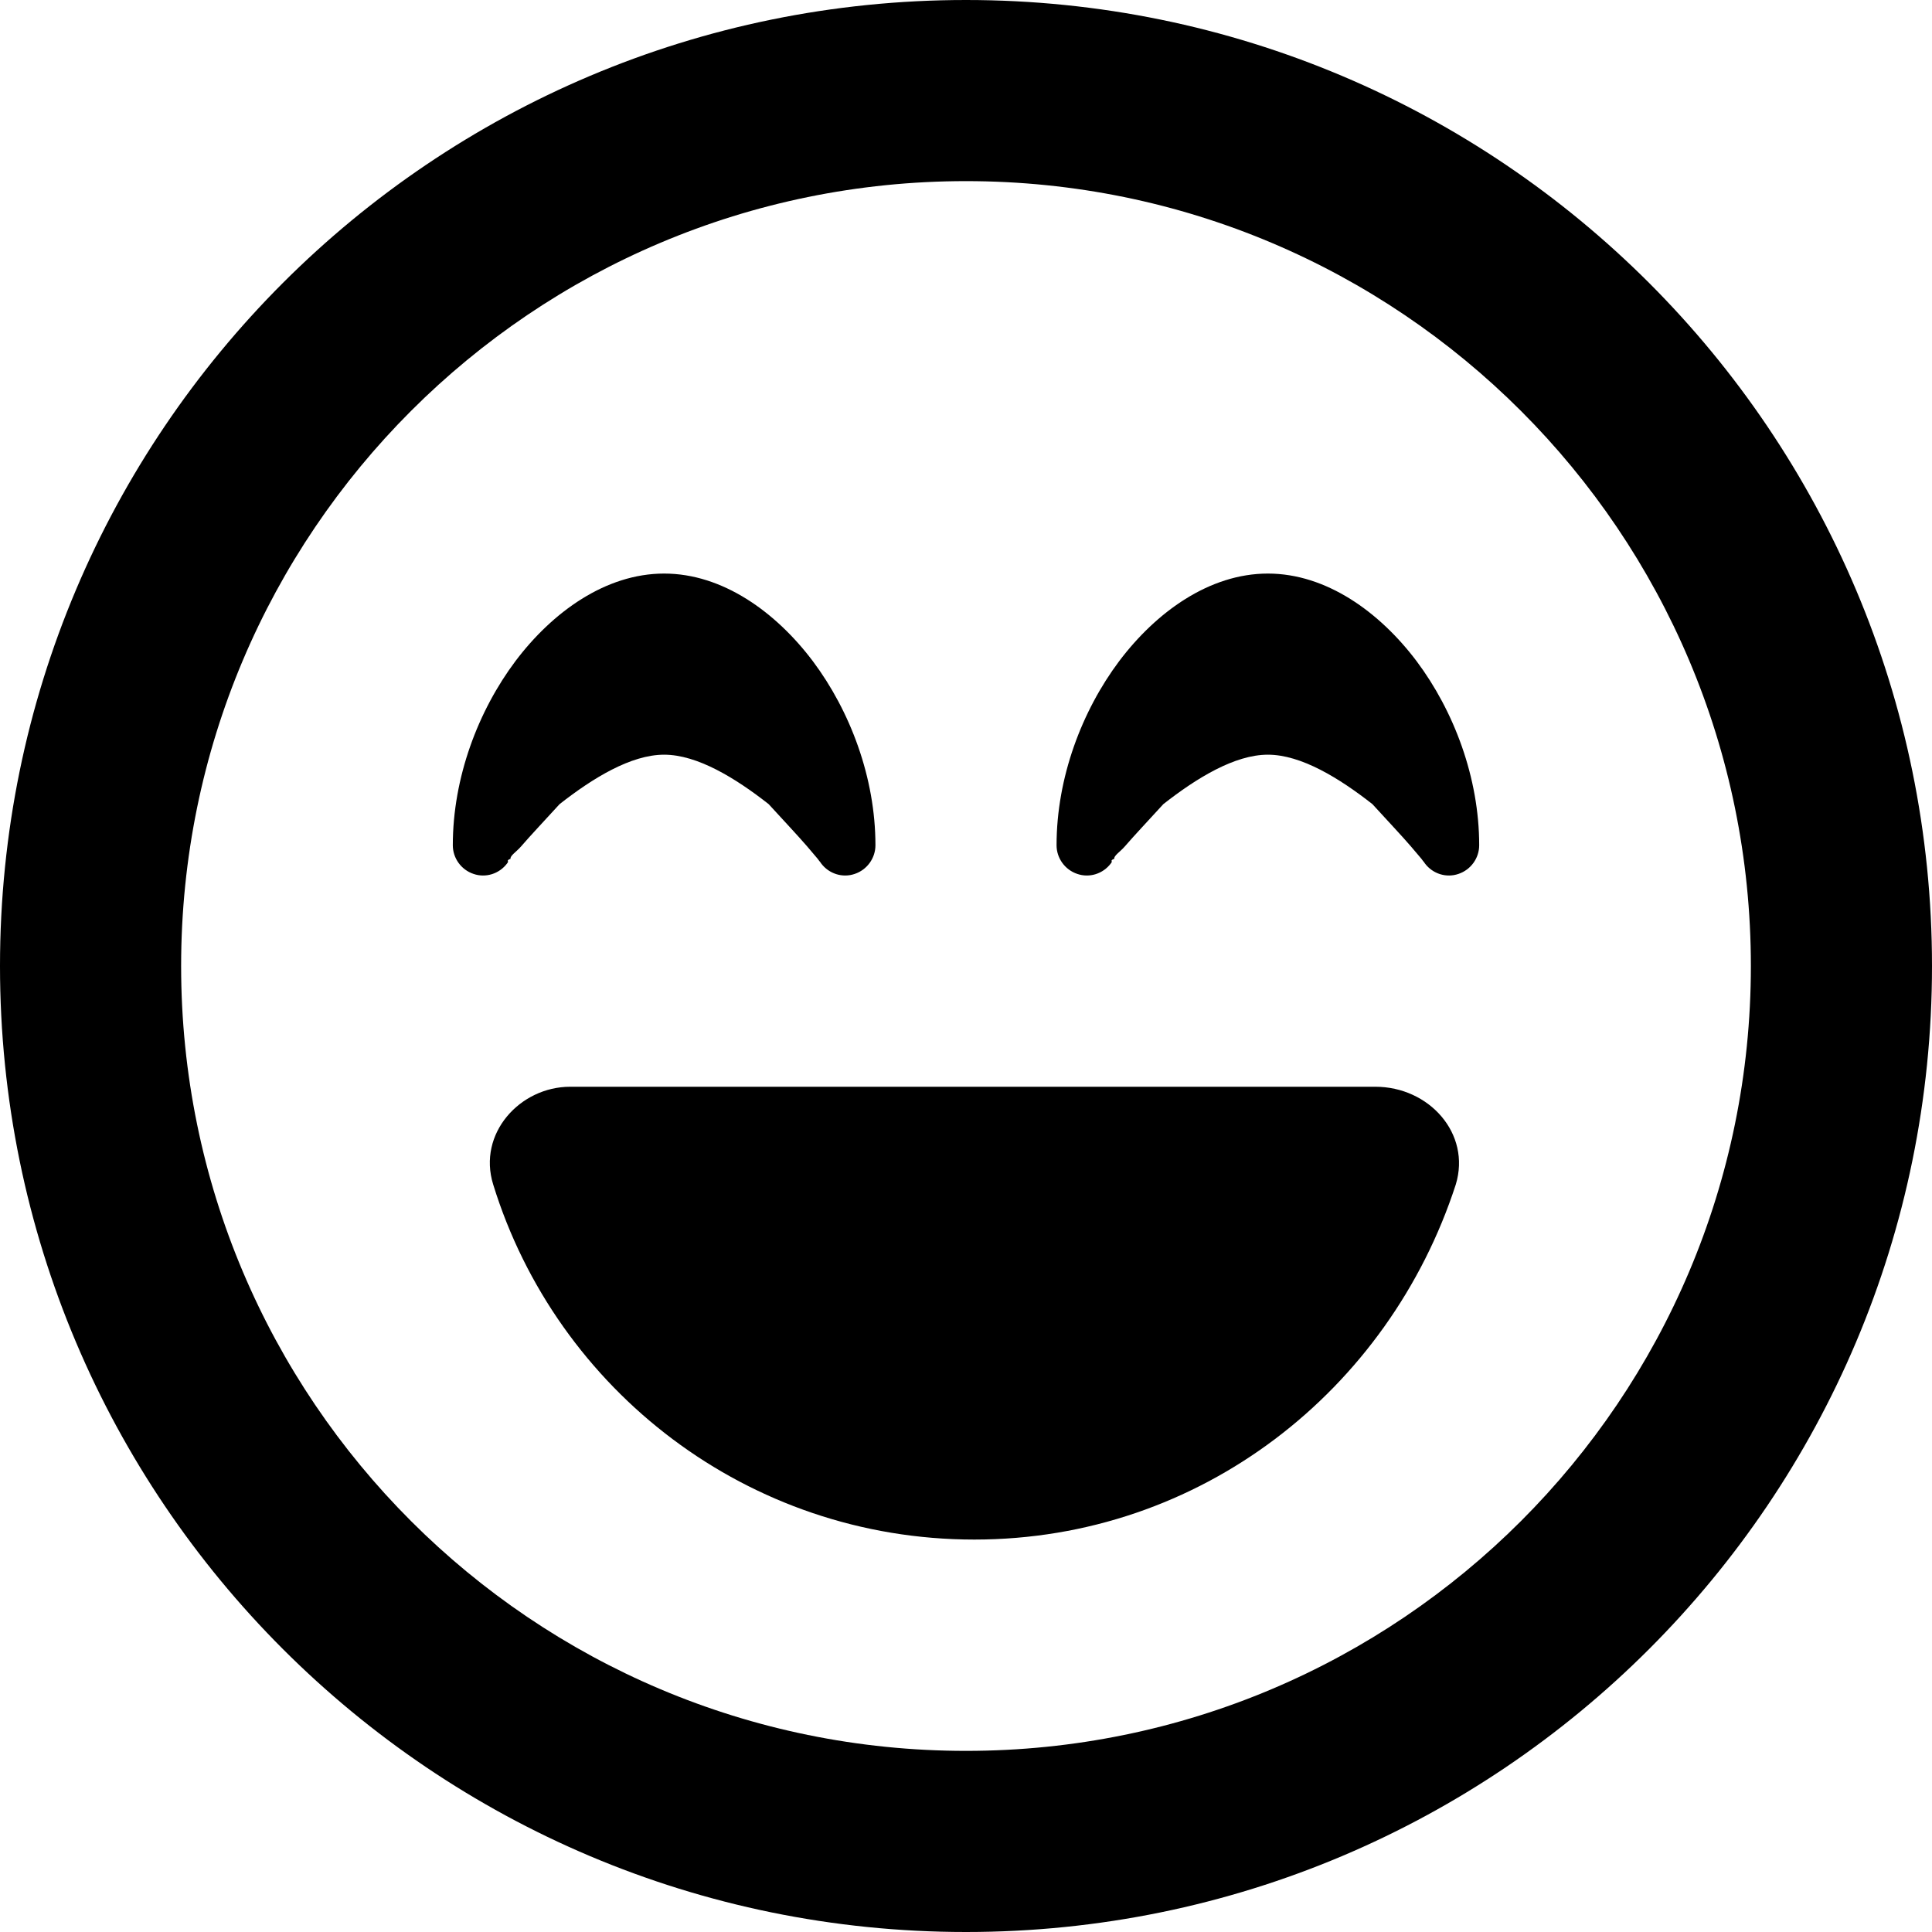
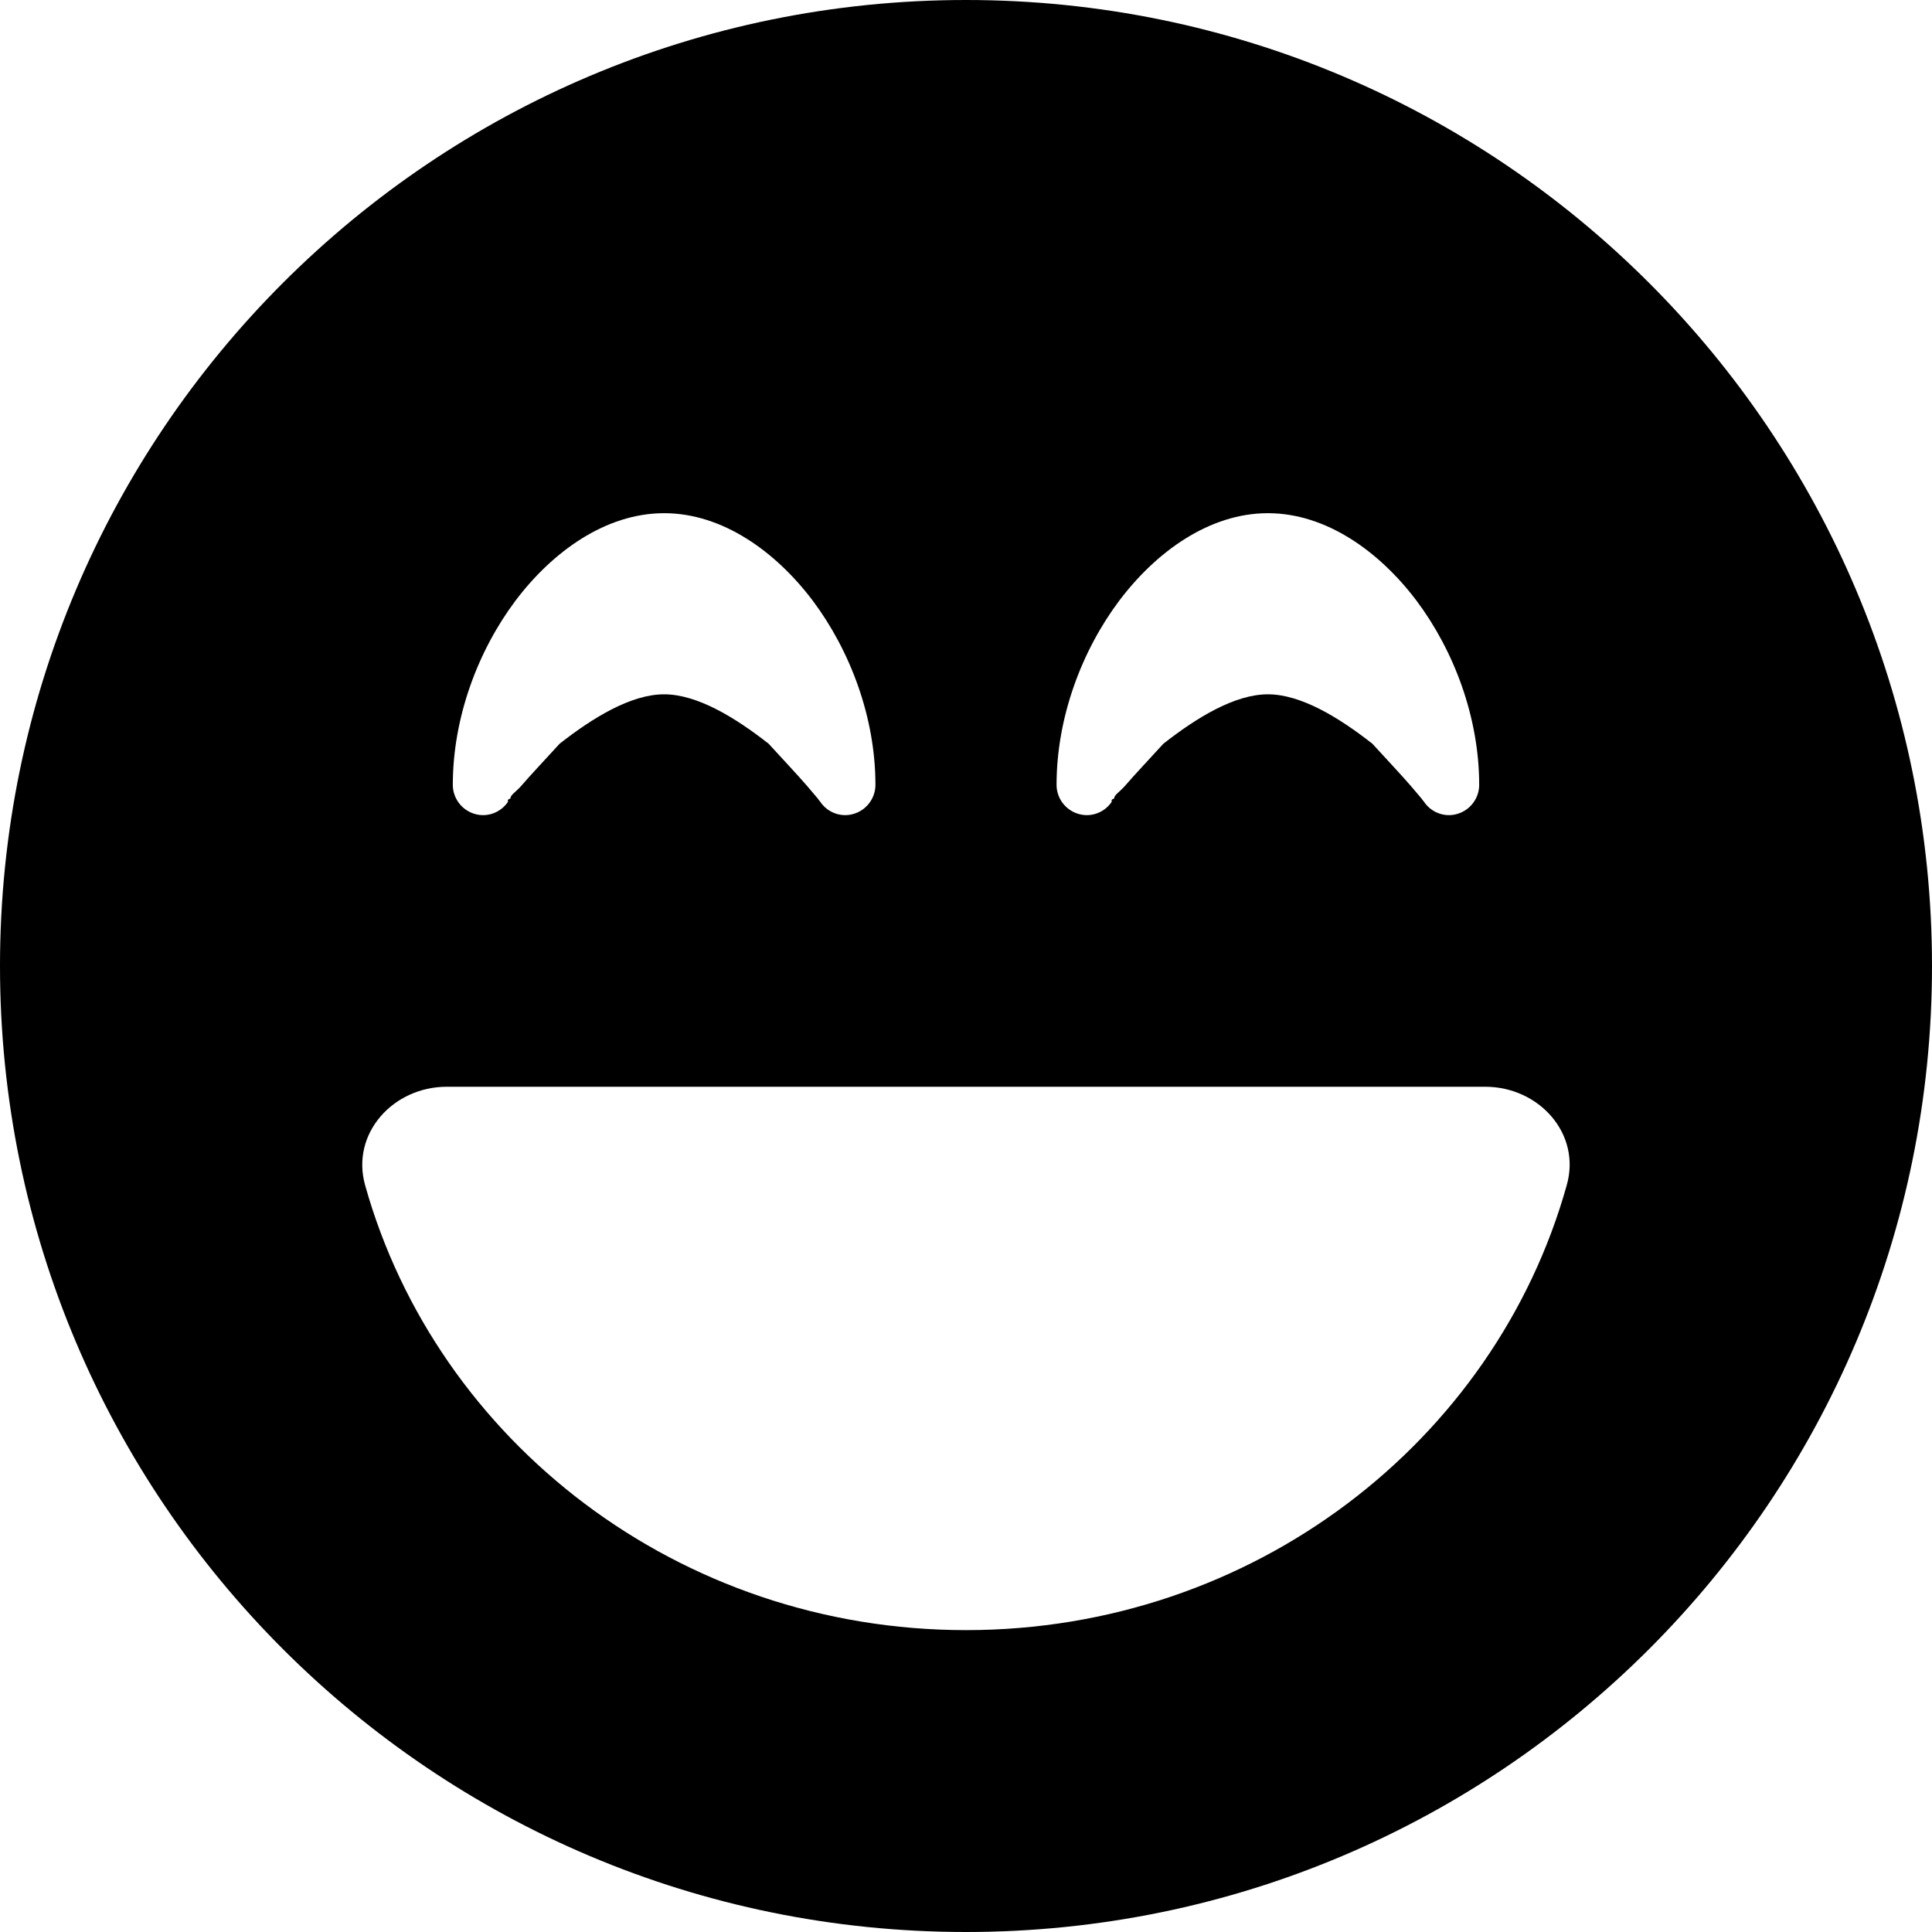
<svg xmlns="http://www.w3.org/2000/svg" viewBox="0 0 512 512">
-   <path d="M130.7 313.9C126.5 300.4 137.8 288 151.1 288H364.5C378.7 288 389.9 300.4 385.8 313.9C368.1 368.4 318.2 408 258.2 408C198.2 408 147.5 368.4 130.7 313.9V313.9zM217.6 228.8L217.6 228.8L217.4 228.5C217.2 228.3 217 228 216.7 227.6C216 226.8 215.1 225.7 213.9 224.3C211.4 221.4 207.9 217.7 203.7 213.1C194.9 206.2 184.8 200 176 200C167.2 200 157.1 206.2 148.3 213.1C144.1 217.7 140.6 221.4 138.1 224.3C136.9 225.7 135.1 226.8 135.3 227.6C134.1 228 134.8 228.3 134.6 228.5L134.4 228.8L134.4 228.8C132.3 231.6 128.7 232.7 125.5 231.6C122.2 230.5 120 227.4 120 224C120 206.1 126.7 188.4 136.6 175.2C146.4 162.2 160.5 152 176 152C191.5 152 205.6 162.2 215.4 175.2C225.3 188.4 232 206.1 232 224C232 227.4 229.8 230.5 226.5 231.6C223.3 232.7 219.7 231.6 217.6 228.8V228.8zM377.6 228.8L377.4 228.5C377.2 228.3 377 228 376.7 227.6C376 226.8 375.1 225.7 373.9 224.3C371.4 221.4 367.9 217.7 363.7 213.1C354.9 206.2 344.8 200 336 200C327.2 200 317.1 206.2 308.3 213.1C304.1 217.7 300.6 221.4 298.1 224.3C296.9 225.7 295.1 226.8 295.3 227.6C294.1 228 294.8 228.3 294.6 228.5L294.4 228.8L294.4 228.8C292.3 231.6 288.7 232.7 285.5 231.6C282.2 230.5 280 227.4 280 224C280 206.1 286.7 188.4 296.6 175.2C306.4 162.2 320.5 152 336 152C351.5 152 365.6 162.2 375.4 175.2C385.3 188.4 392 206.1 392 224C392 227.4 389.8 230.5 386.5 231.6C383.3 232.7 379.7 231.6 377.6 228.8L377.6 228.8zM512 256C512 397.4 397.4 512 256 512C114.6 512 0 397.4 0 256C0 114.6 114.6 0 256 0C397.4 0 512 114.6 512 256zM256 48C141.1 48 48 141.1 48 256C48 370.9 141.1 464 256 464C370.9 464 464 370.9 464 256C464 141.1 370.9 48 256 48z" />
+   <path d="M0 256C0 114.6 114.6 0 256 0C397.4 0 512 114.6 512 256C512 397.4 397.4 512 256 512C114.6 512 0 397.4 0 256zM256 432C332.1 432 396.2 382 415.2 314.1C419.1 300.4 407.8 288 393.6 288H118.4C104.2 288 92.92 300.4 96.76 314.1C115.8 382 179.9 432 256 432V432zM226.5 215.6C229.8 214.5 232 211.4 232 208C232 190.1 225.3 172.4 215.4 159.2C205.6 146.2 191.5 136 176 136C160.5 136 146.4 146.2 136.6 159.2C126.7 172.4 120 190.1 120 208C120 211.4 122.2 214.5 125.5 215.6C128.7 216.7 132.3 215.6 134.4 212.8L134.4 212.8L134.6 212.5C134.8 212.3 134.1 212 135.3 211.6C135.1 210.8 136.9 209.7 138.1 208.3C140.6 205.4 144.1 201.7 148.3 197.1C157.1 190.2 167.2 184 176 184C184.8 184 194.9 190.2 203.7 197.1C207.9 201.7 211.4 205.4 213.9 208.3C215.1 209.7 216 210.8 216.7 211.6C217 212 217.2 212.3 217.4 212.5L217.6 212.8L217.6 212.8C219.7 215.6 223.3 216.7 226.5 215.6V215.6zM377.6 212.8C379.7 215.6 383.3 216.7 386.5 215.6C389.8 214.5 392 211.4 392 208C392 190.1 385.3 172.4 375.4 159.2C365.6 146.2 351.5 136 336 136C320.5 136 306.4 146.2 296.6 159.2C286.7 172.4 280 190.1 280 208C280 211.4 282.2 214.5 285.5 215.6C288.7 216.7 292.3 215.6 294.4 212.8L294.4 212.8L294.6 212.5C294.8 212.3 294.1 212 295.3 211.6C295.1 210.8 296.9 209.7 298.1 208.3C300.6 205.4 304.1 201.7 308.3 197.1C317.1 190.2 327.2 184 336 184C344.8 184 354.9 190.2 363.7 197.1C367.9 201.7 371.4 205.4 373.9 208.3C375.1 209.7 376 210.8 376.7 211.6C377 212 377.2 212.3 377.4 212.5L377.6 212.8L377.6 212.8z" />
</svg>
